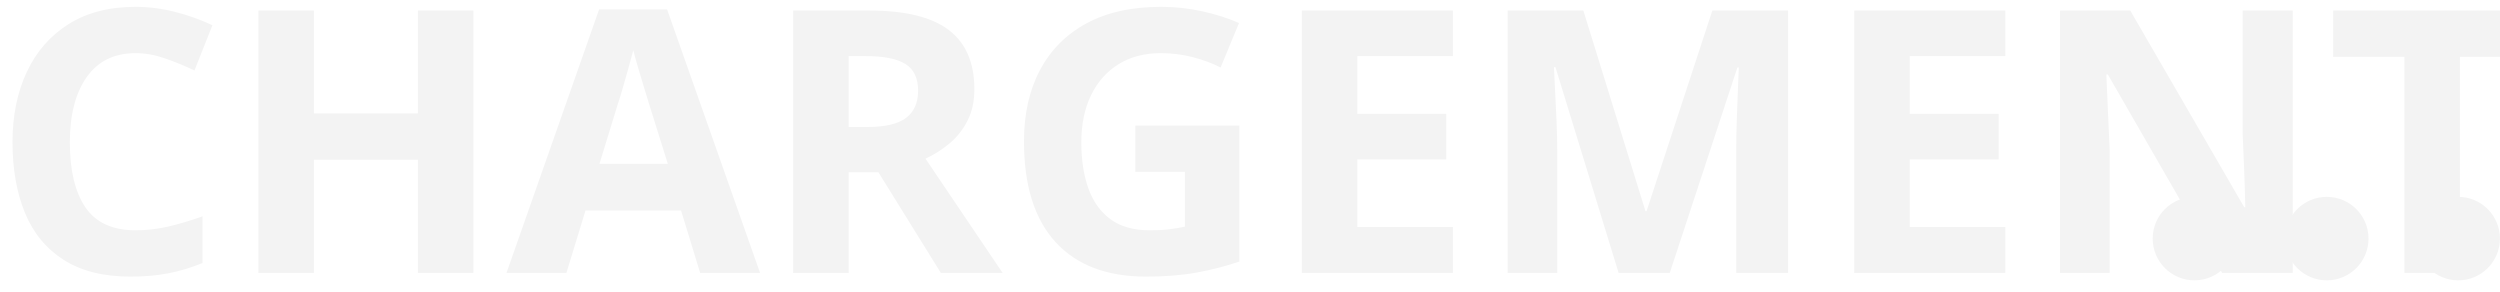
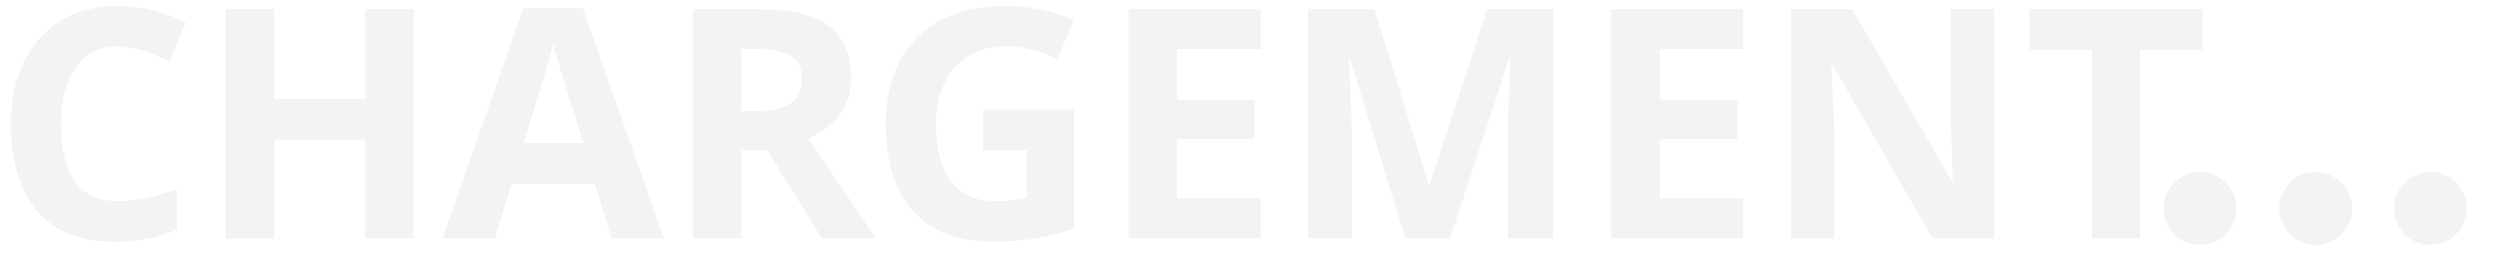
- <svg xmlns="http://www.w3.org/2000/svg" width="100%" height="100%" viewBox="0 0 463 54" version="1.1" xml:space="preserve" style="fill-rule:evenodd;clip-rule:evenodd;stroke-linejoin:round;stroke-miterlimit:2;">
-   <g transform="matrix(1,0,0,0.825617,-5.9952e-15,1.17327e-14)">
+ <svg xmlns="http://www.w3.org/2000/svg" width="100%" height="100%" viewBox="0 0 530 54" version="1.1" xml:space="preserve" style="fill-rule:evenodd;clip-rule:evenodd;stroke-linejoin:round;stroke-miterlimit:2;">
+   <g transform="matrix(1.14399,0,0,0.825617,-6.85845e-15,1.17327e-14)">
    <rect id="Artboard3" x="0" y="-0" width="462.988" height="65.044" style="fill:none;" />
    <g id="Artboard31">
-       <g transform="matrix(0.710096,0,0,0.860079,-27.976,-469.526)">
-         <g transform="matrix(95.8566,0,0,95.8566,588.464,617.102)">
+       <g transform="matrix(0.620719,0,0,0.860079,-24.4548,-469.526)">
+         <g transform="matrix(95.8566,0,0,95.8566,684.8,617.102)">
                </g>
-         <text x="37.097px" y="617.102px" style="font-family:'AvenirNextCondensed-Heavy', 'Avenir Next Condensed', sans-serif;font-weight:900;font-stretch:condensed;font-size:95.857px;fill:rgb(243,243,243);">CHARGEMENT</text>
+         <text x="37.097px" y="617.102px" style="font-family:'Averta-Black', 'Averta';font-weight:900;font-size:95.857px;fill:rgb(243,243,243);">CHAR<tspan x="298.306px " y="617.102px ">G</tspan>EMENT</text>
      </g>
-       <g transform="matrix(1,0,0,1.21122,-69.3887,-942.207)">
+       <g transform="matrix(0.874134,0,0,1.21122,-8.20702,-942.207)">
        <circle cx="475.797" cy="822.087" r="7.73" style="fill:rgb(243,243,243);">
          <animate attributeName="opacity" dur="1s" values="0;1;0" repeatCount="indefinite" begin="0.1" />
        </circle>
      </g>
-       <g transform="matrix(1,0,0,1.21122,-44.8785,-942.207)">
+       <g transform="matrix(0.874134,0,0,1.21122,13.2182,-942.207)">
        <circle cx="475.797" cy="822.087" r="7.73" style="fill:rgb(243,243,243);">
          <animate attributeName="opacity" dur="1s" values="0;1;0" repeatCount="indefinite" begin="0.2" />
        </circle>
      </g>
-       <g transform="matrix(1,0,0,1.21122,-20.5389,-942.207)">
+       <g transform="matrix(0.874134,0,0,1.21122,34.4943,-942.207)">
        <circle cx="475.797" cy="822.087" r="7.73" style="fill:rgb(243,243,243);">
          <animate attributeName="opacity" dur="1s" values="0;1;0" repeatCount="indefinite" begin="0.3" />
        </circle>
      </g>
    </g>
  </g>
</svg>
